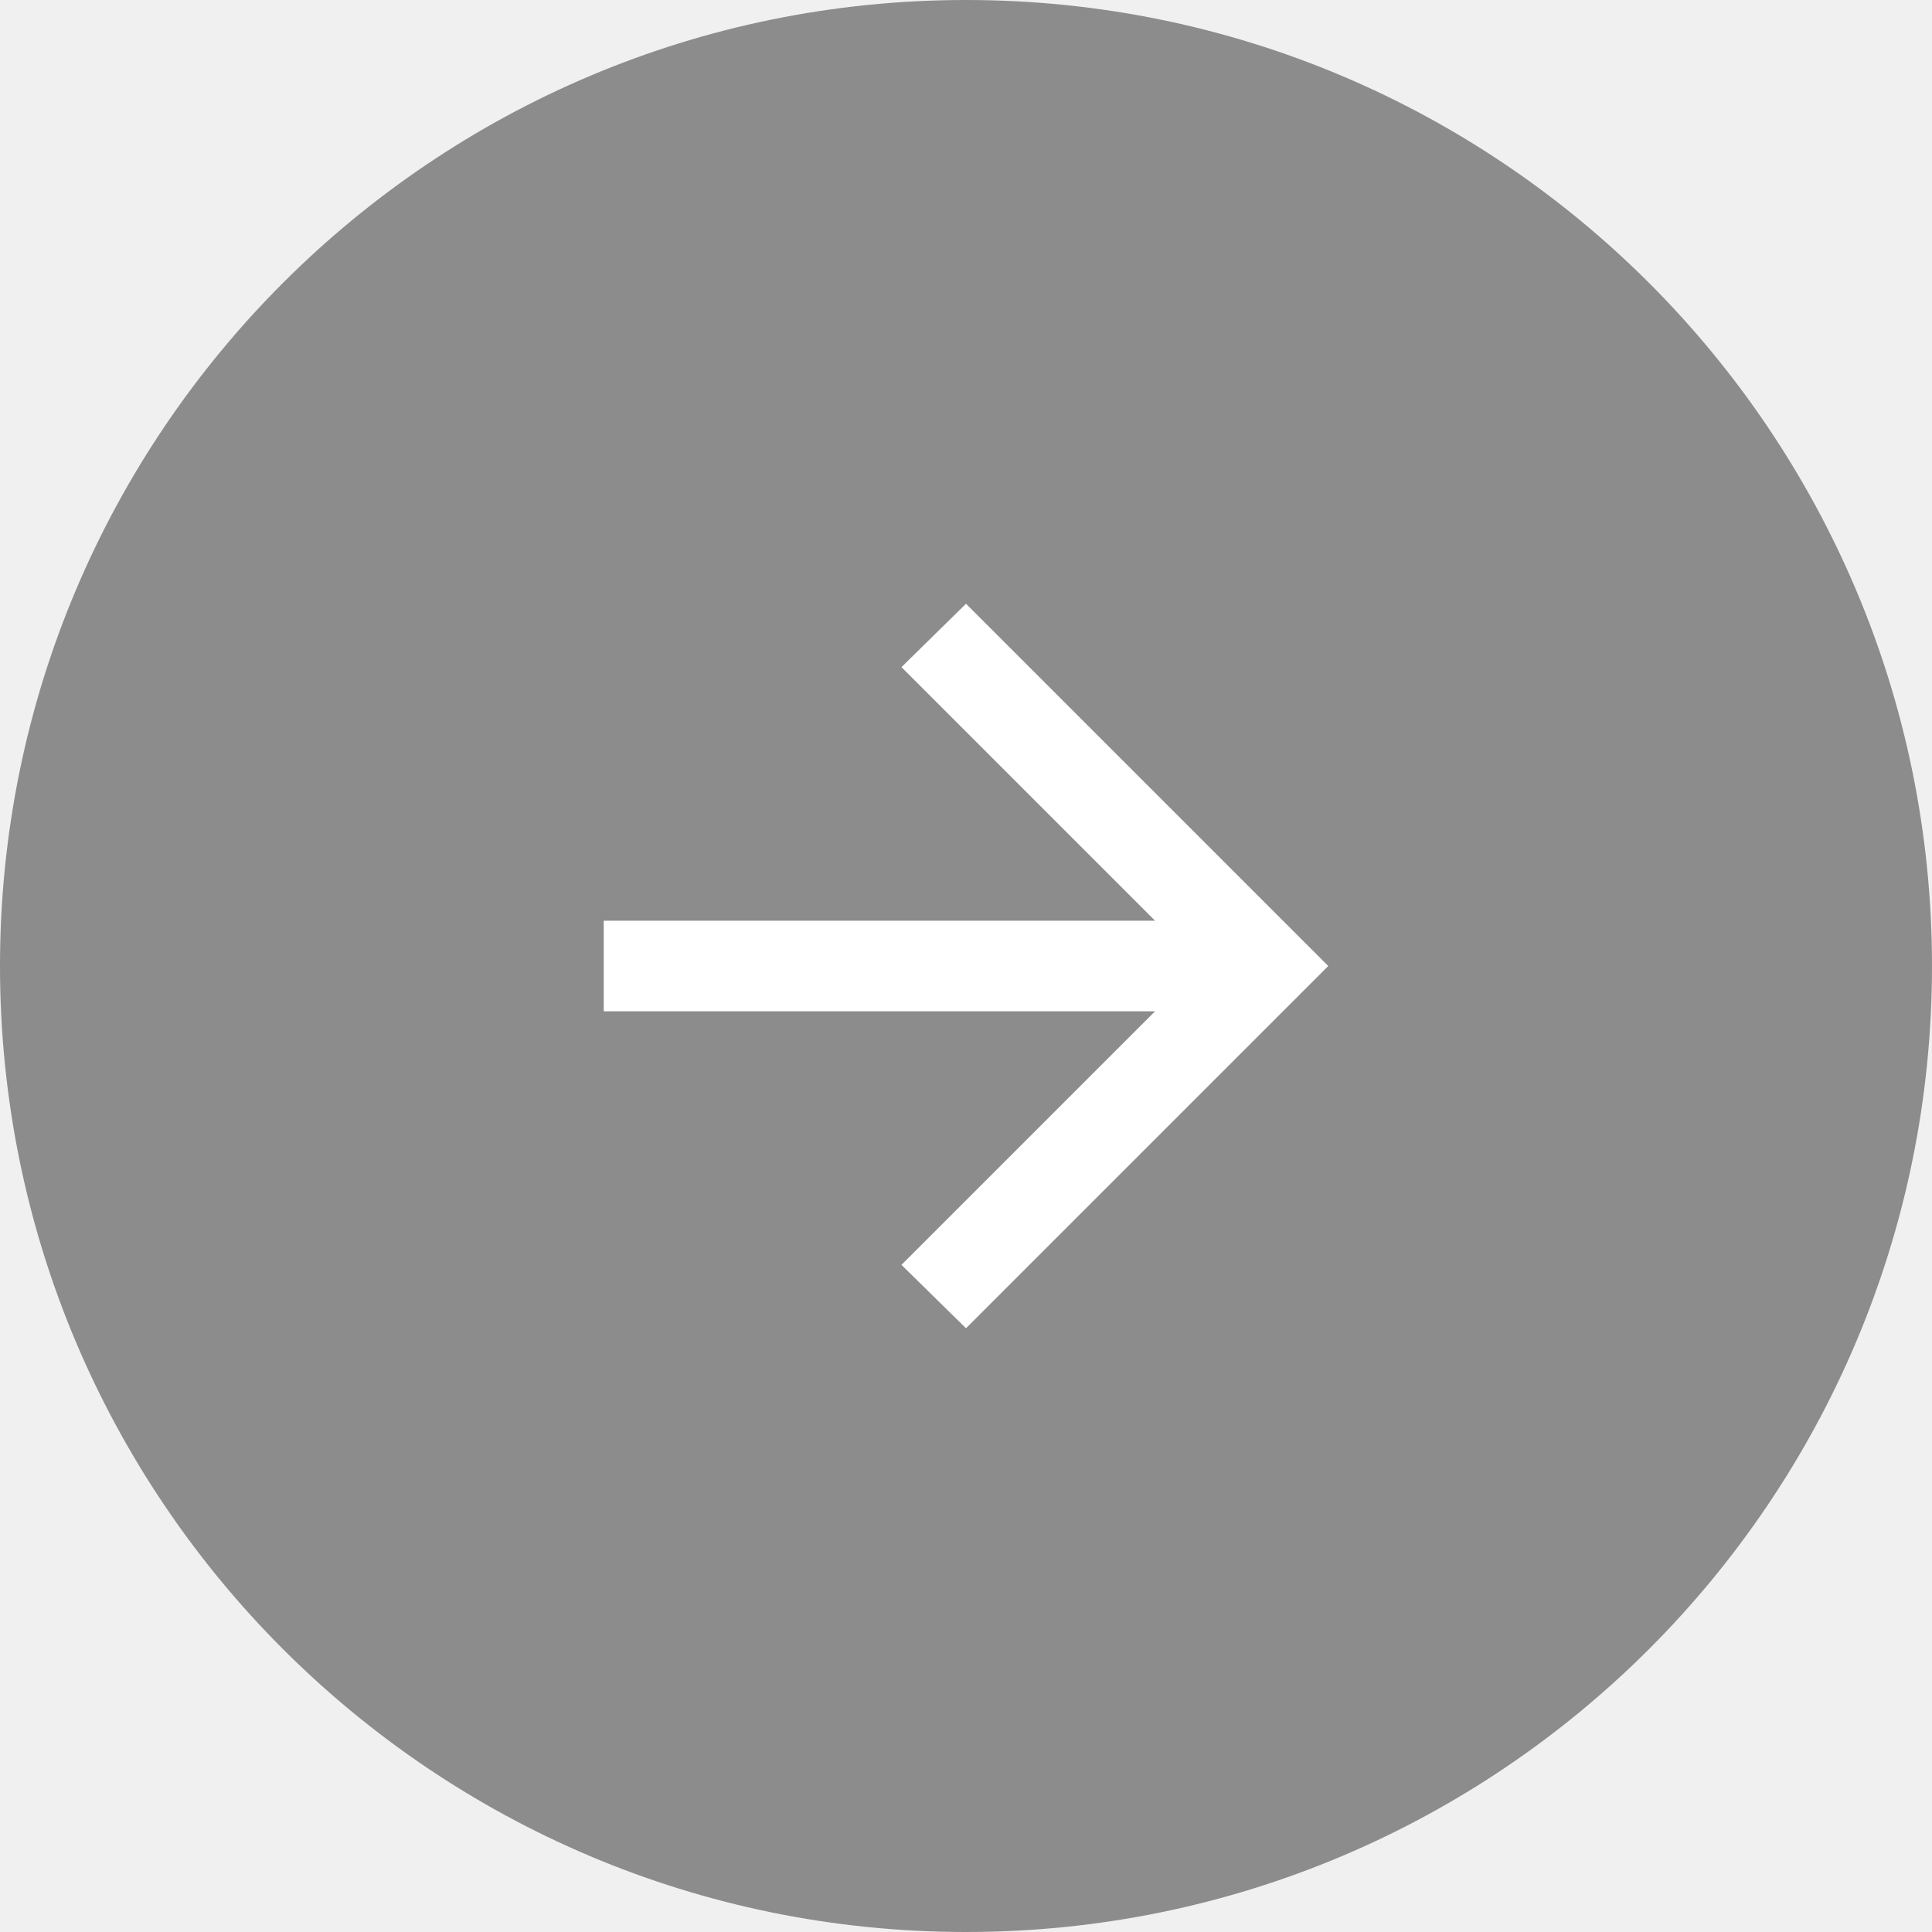
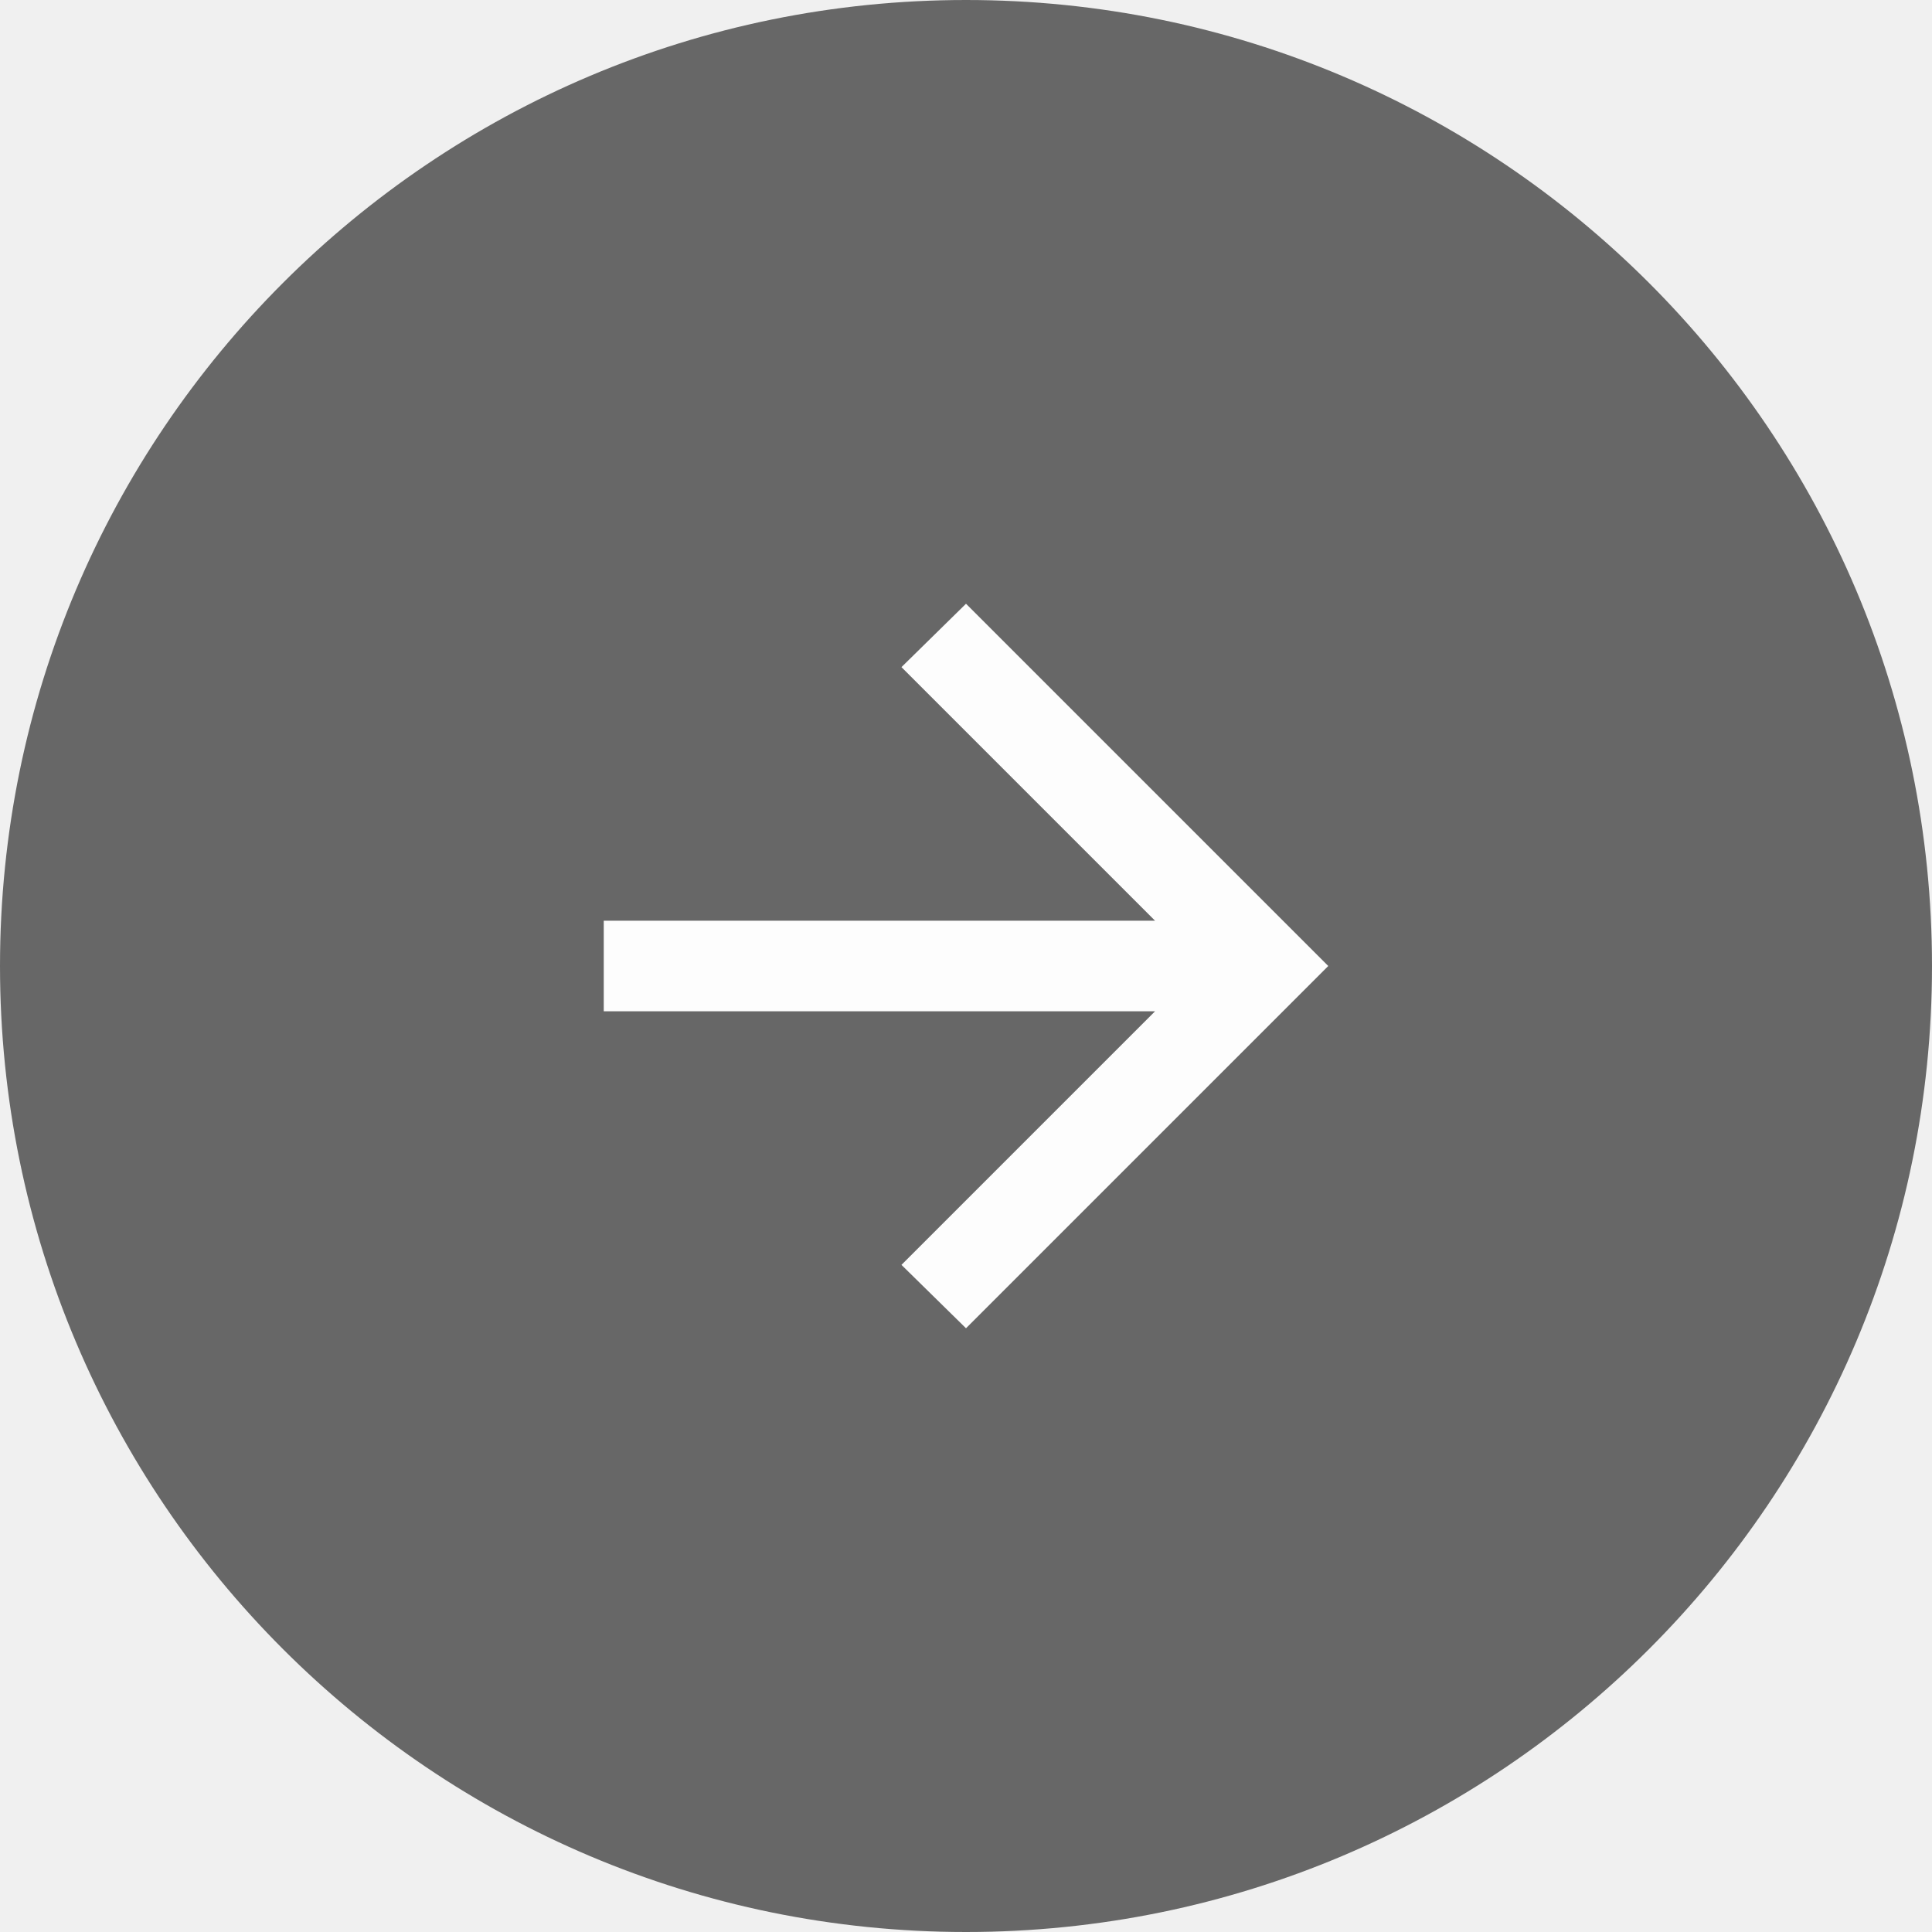
<svg xmlns="http://www.w3.org/2000/svg" width="40" height="40" viewBox="0 0 40 40" fill="none">
-   <g clip-path="url(#clip0_43_615)">
-     <circle opacity="0.5" cx="20" cy="20" r="20" fill="#282828" />
+   <g opacity="0.85" clip-path="url(#clip0_43_615)">
+     <circle opacity="0.8" cx="20" cy="20" r="20" fill="#282828" />
    <path d="M23.914 20.938H12.5V19.062H23.914L18.664 13.812L20 12.5L27.5 20L20 27.5L18.664 26.188L23.914 20.938Z" fill="white" />
  </g>
  <defs>
    <clipPath id="clip0_43_615">
      <rect width="40" height="40" fill="white" />
    </clipPath>
  </defs>
</svg>
